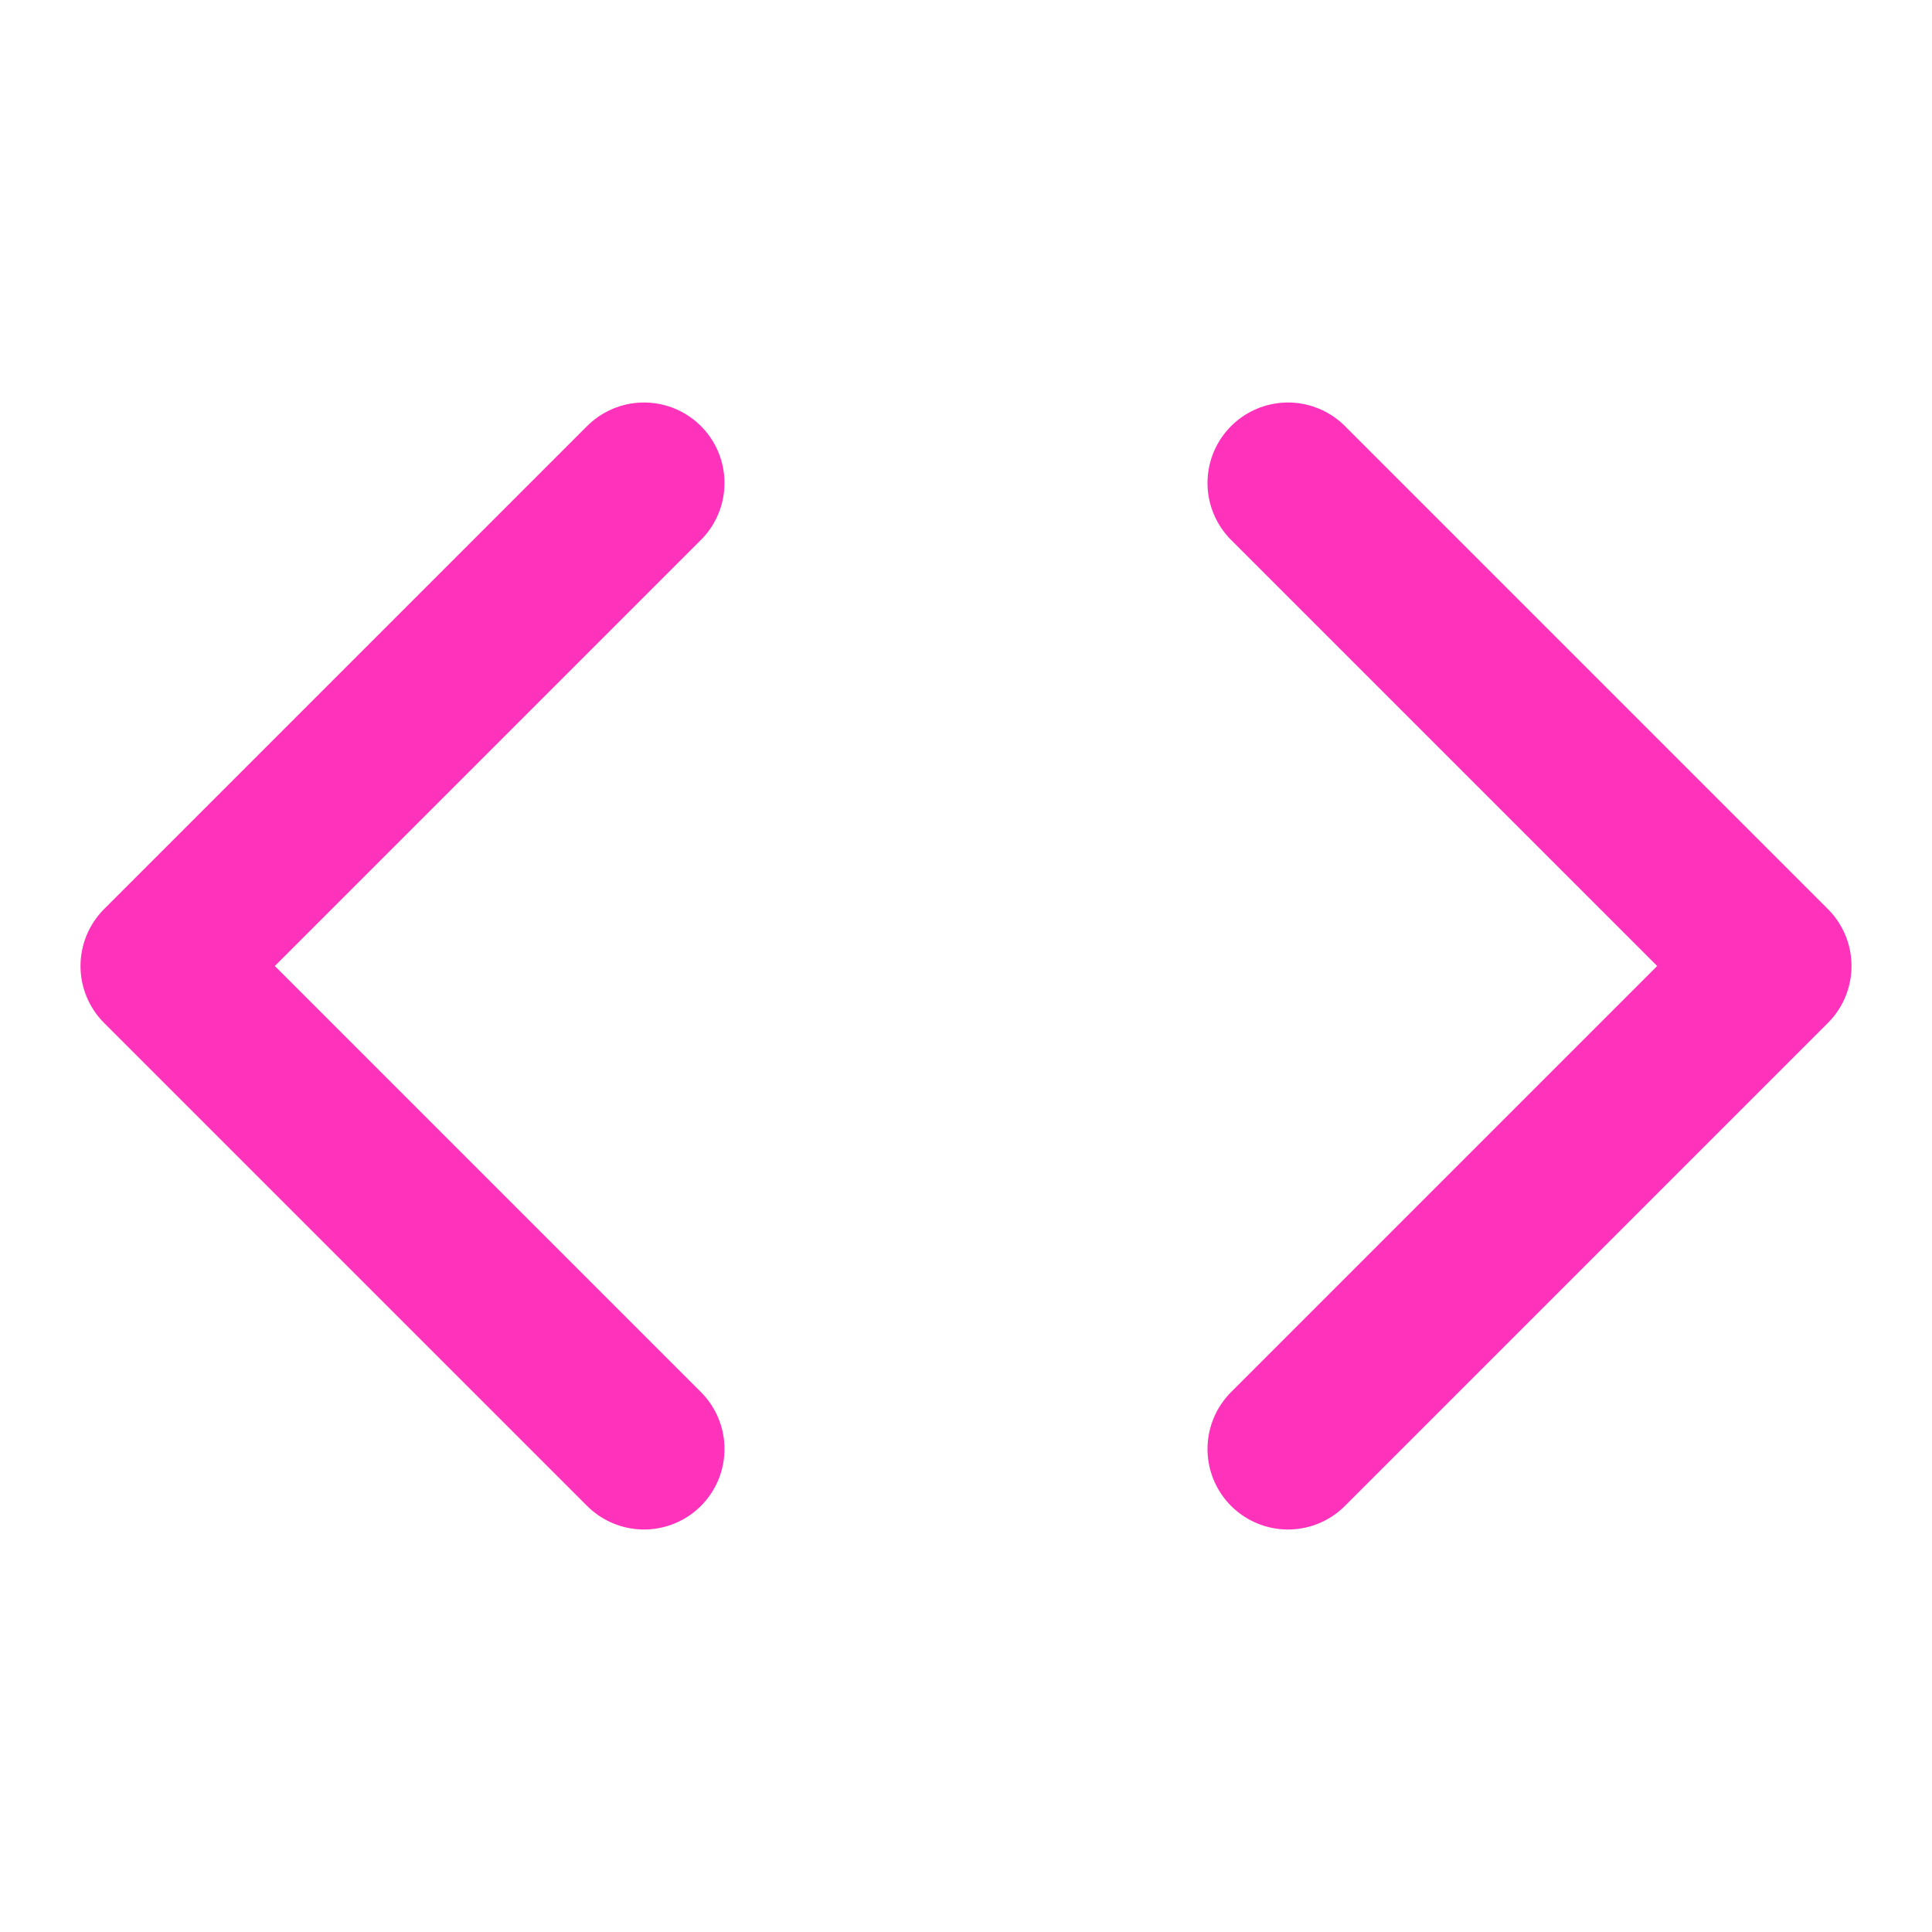
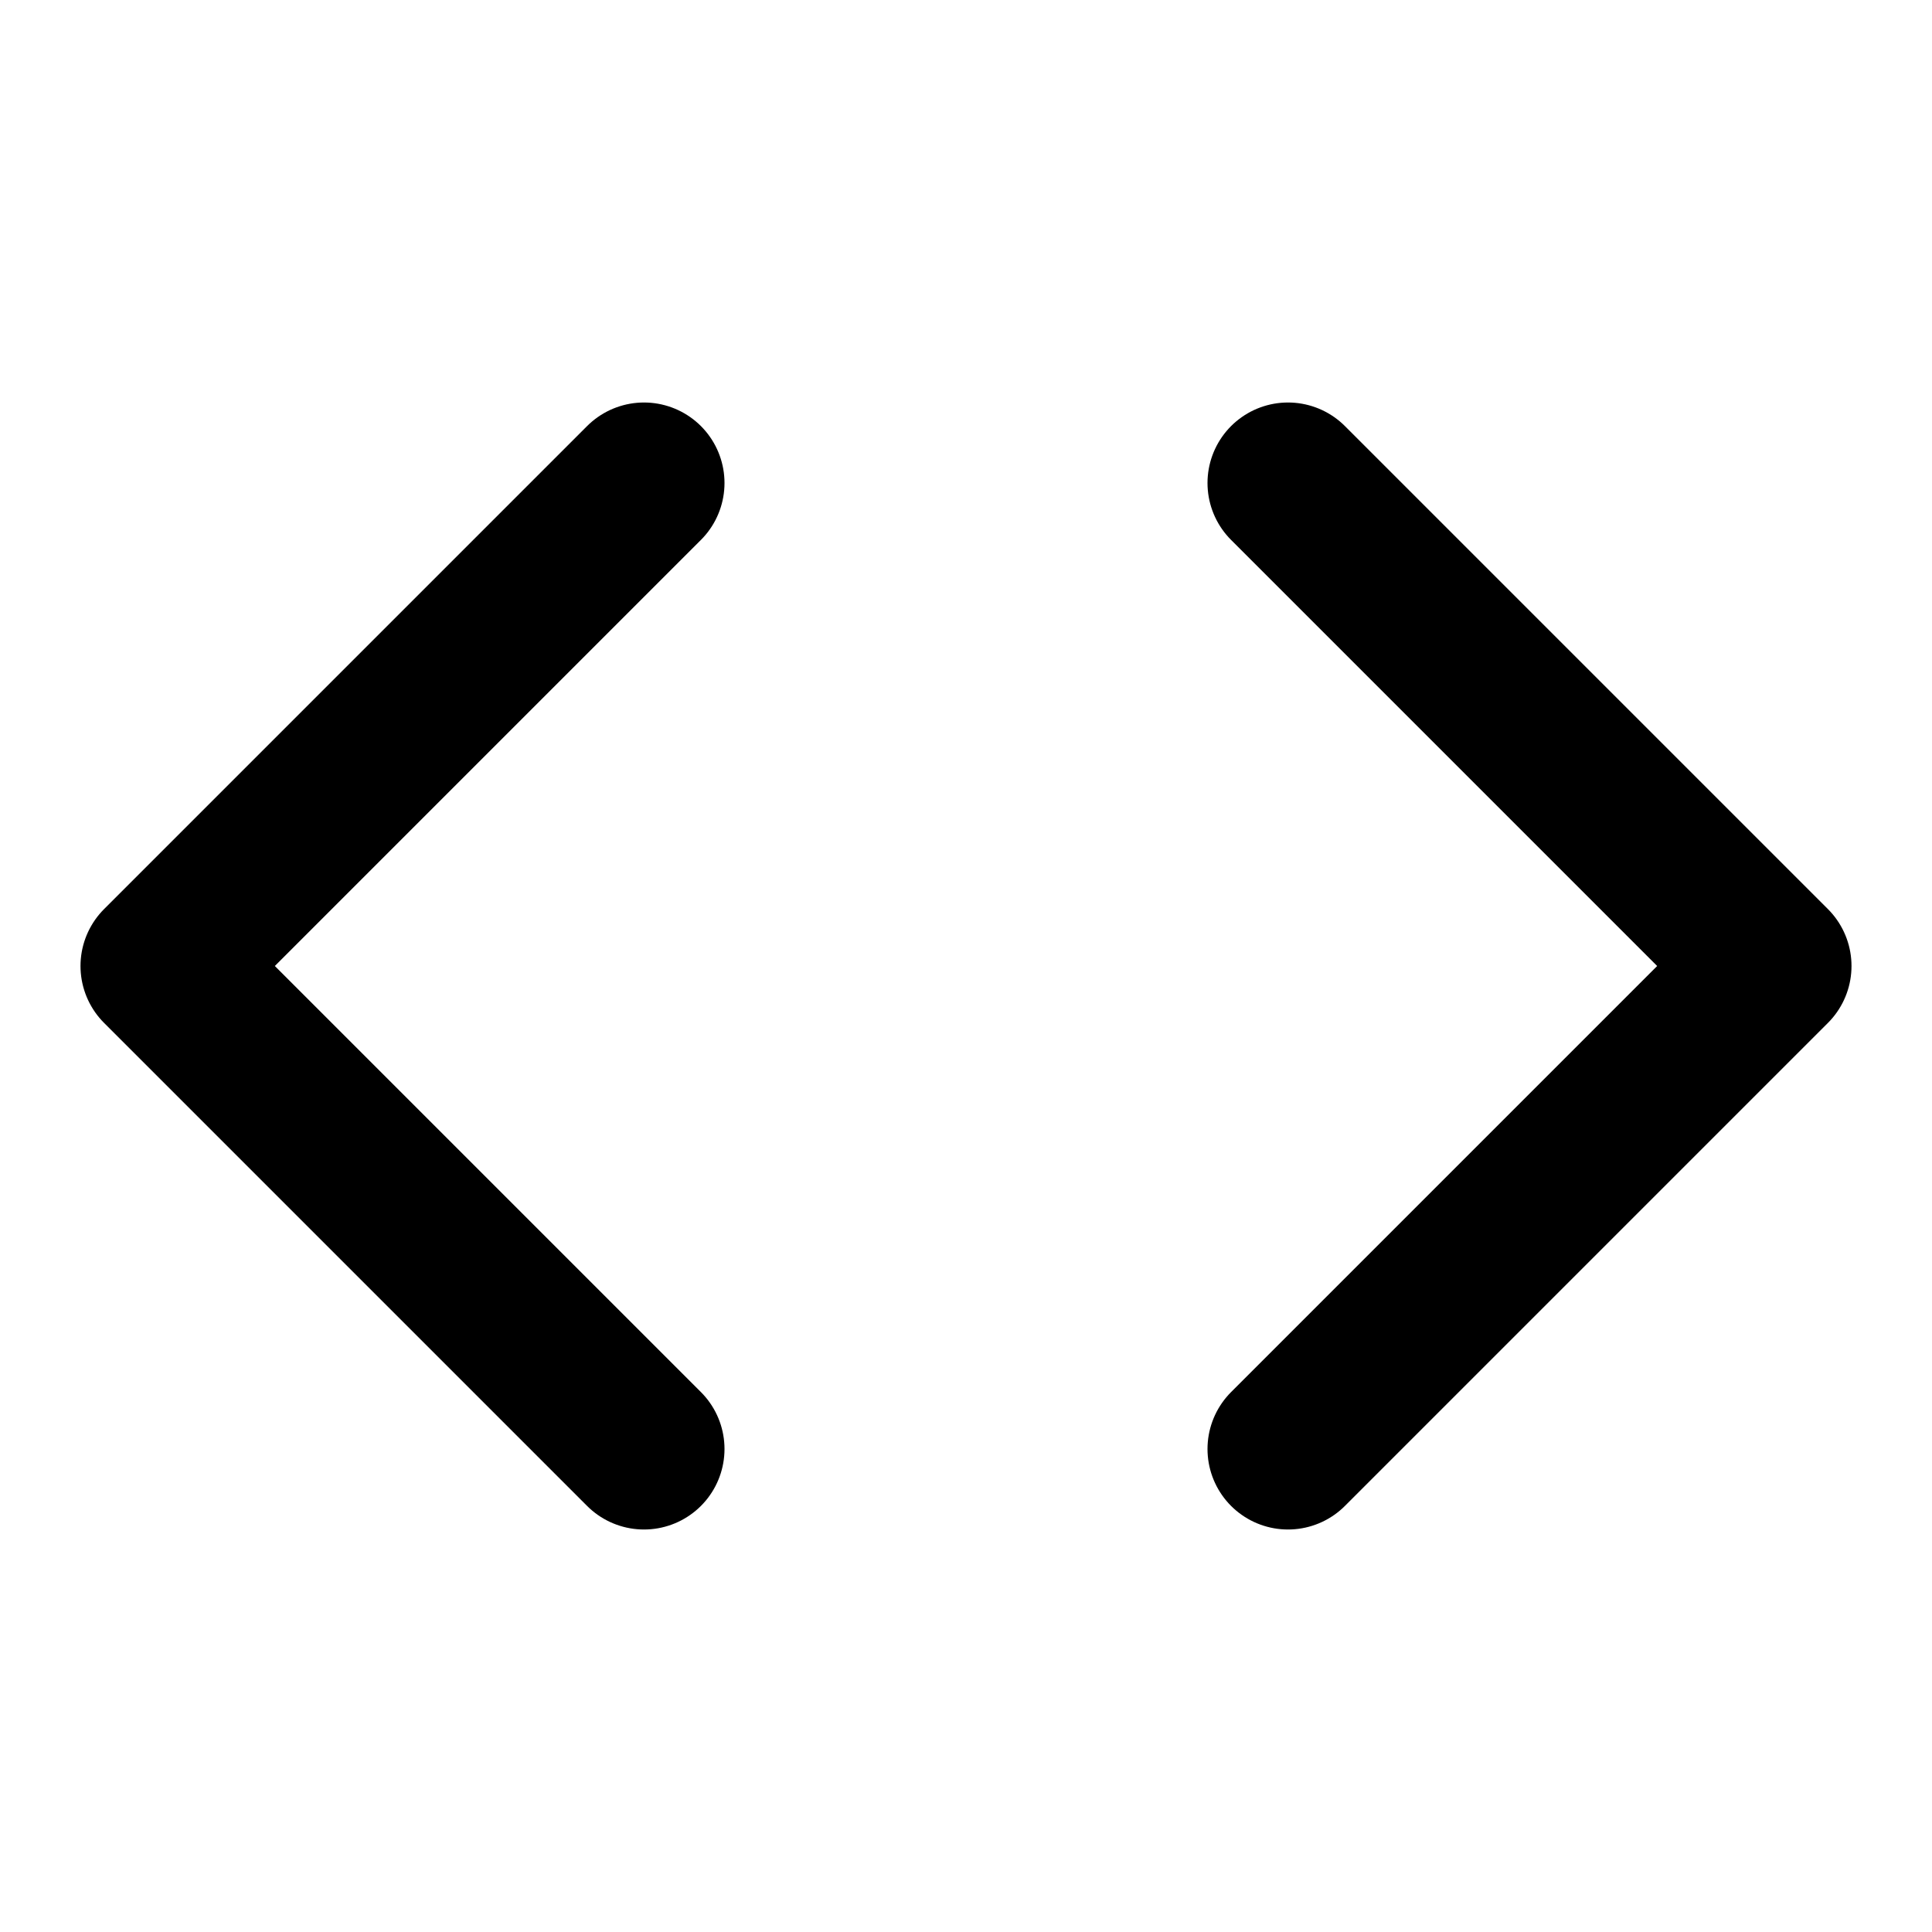
<svg xmlns="http://www.w3.org/2000/svg" width="24" height="24" viewBox="0 0 24 24" fill="none">
-   <path d="M16 18L22 12L16 6" stroke="#FF33BB" stroke-width="2" stroke-linecap="round" stroke-linejoin="round" />
-   <path d="M8 6L2 12L8 18" stroke="#FF33BB" stroke-width="2" stroke-linecap="round" stroke-linejoin="round" />
+   <path d="M16 18L22 12L16 6" stroke="currentColor" stroke-width="2" stroke-linecap="round" stroke-linejoin="round" />
+   <path d="M8 6L2 12L8 18" stroke="currentColor" stroke-width="2" stroke-linecap="round" stroke-linejoin="round" />
</svg>
